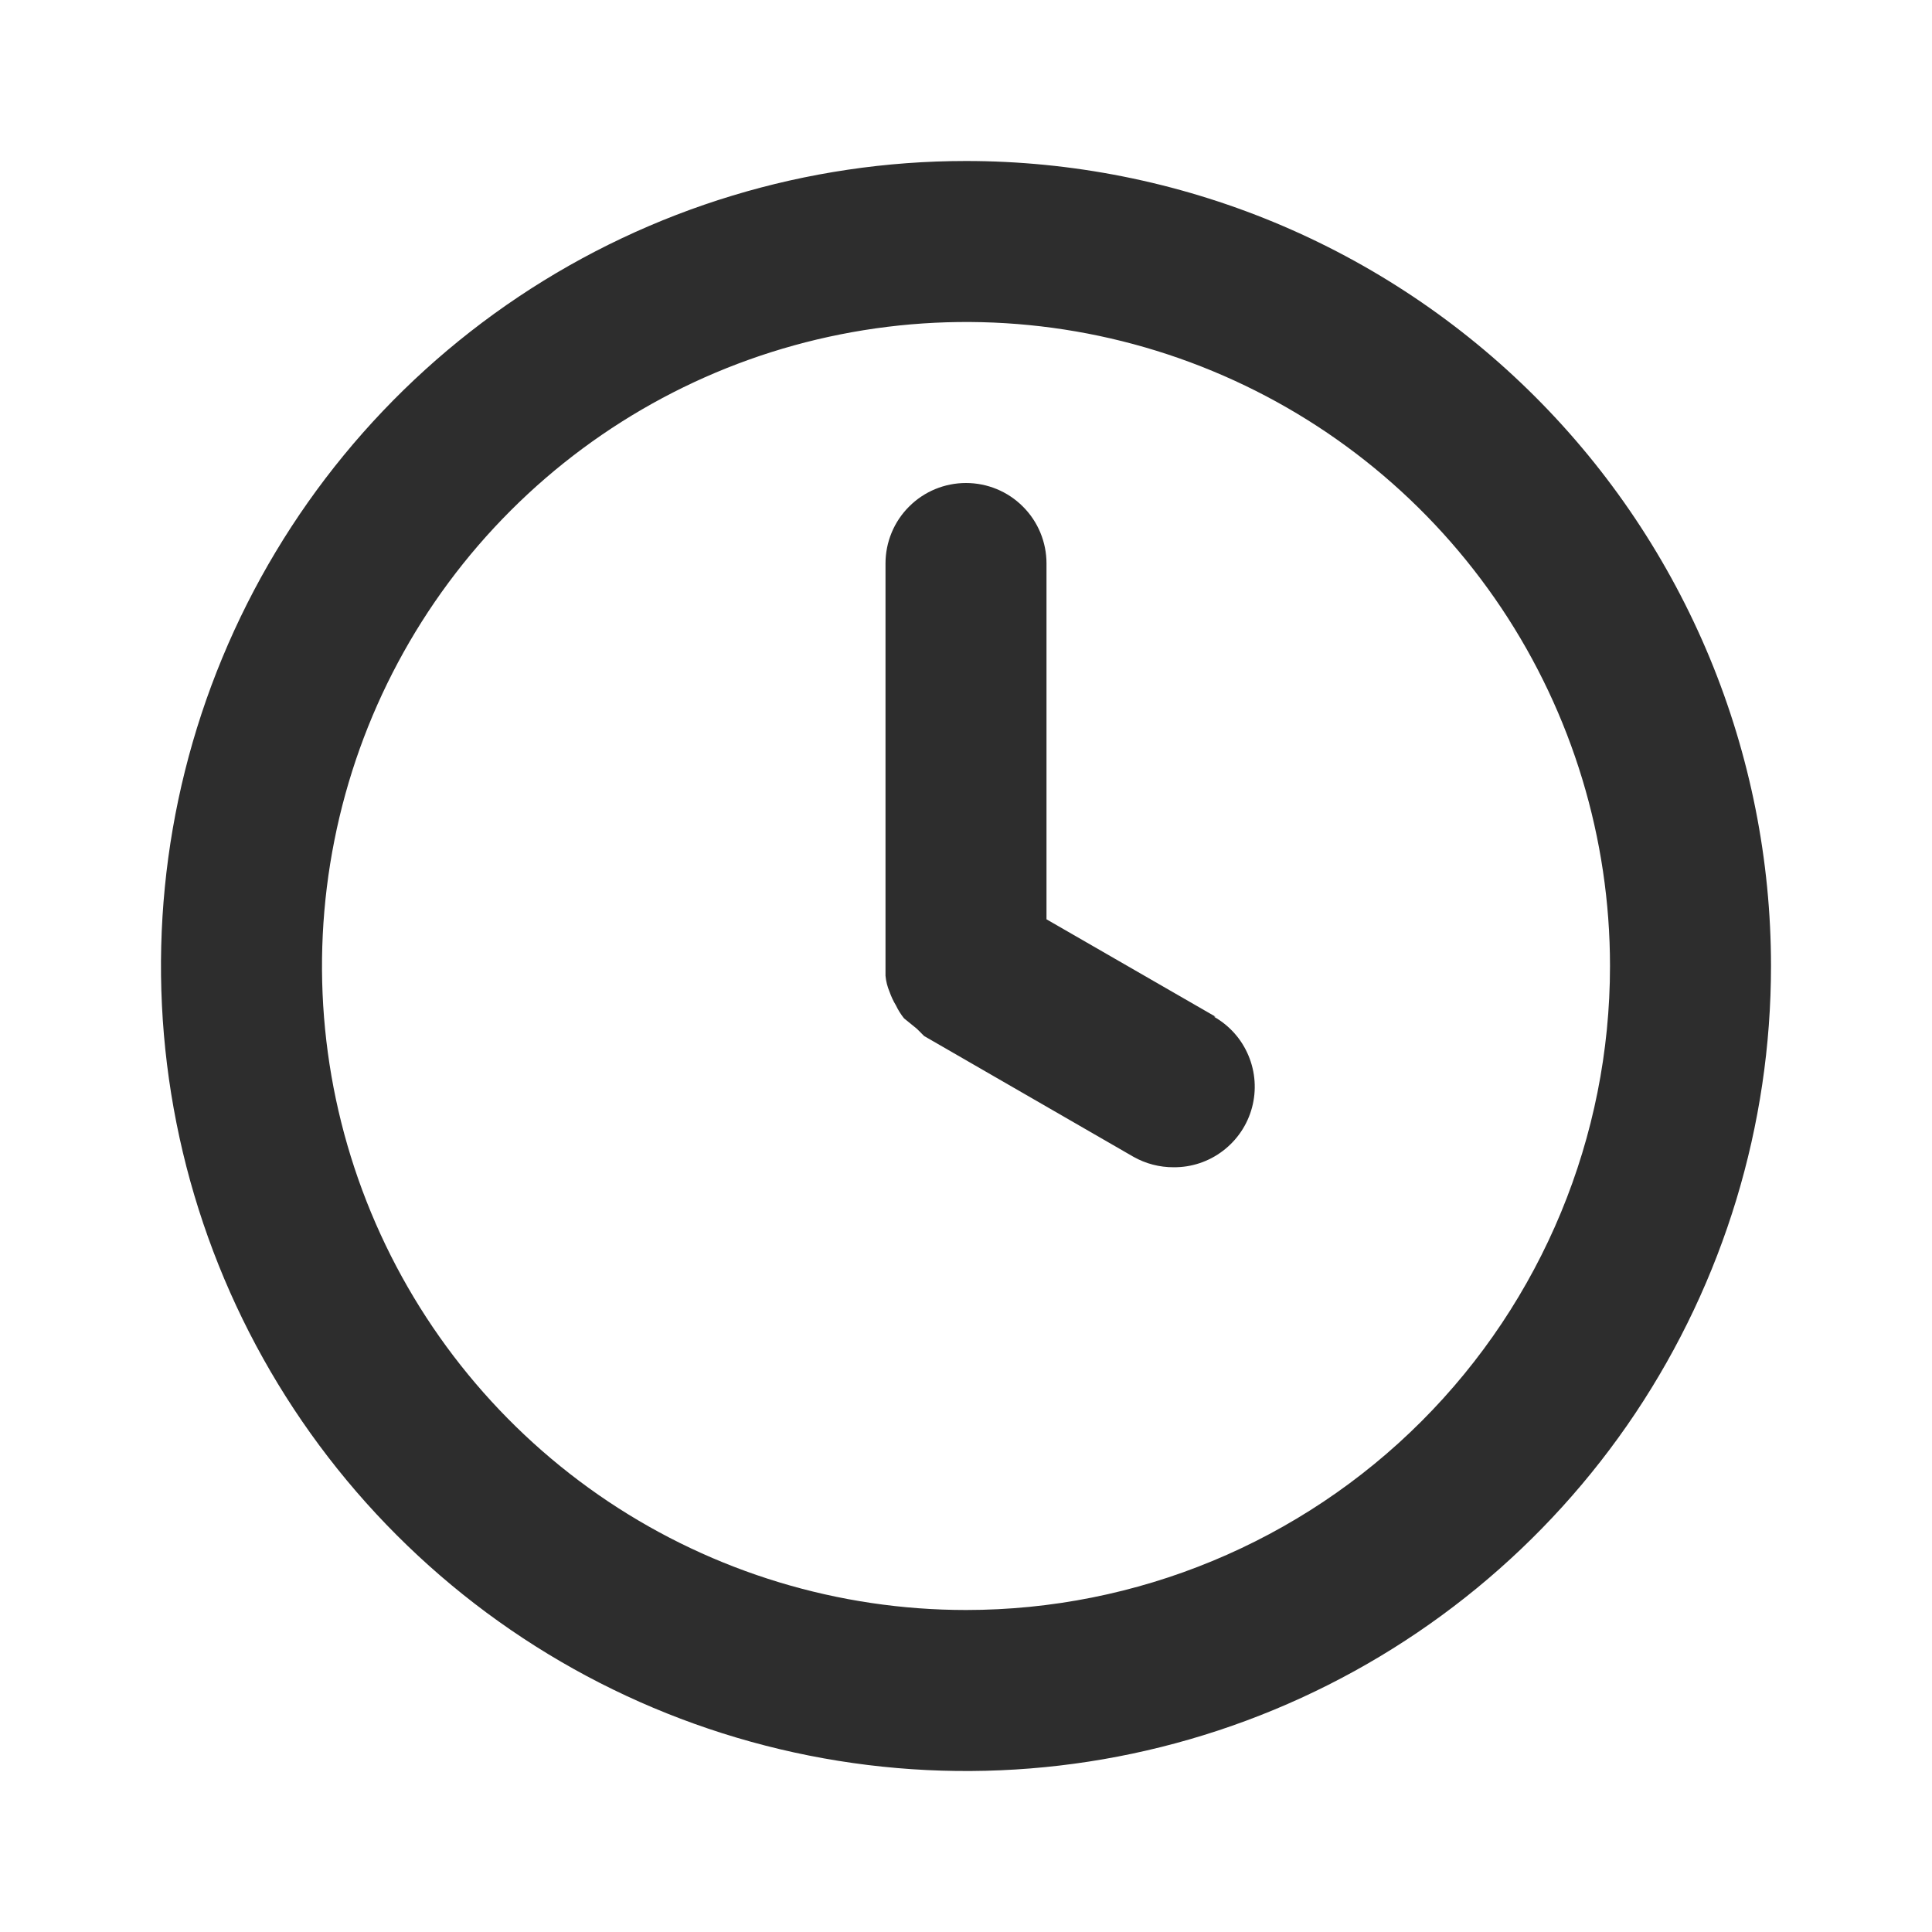
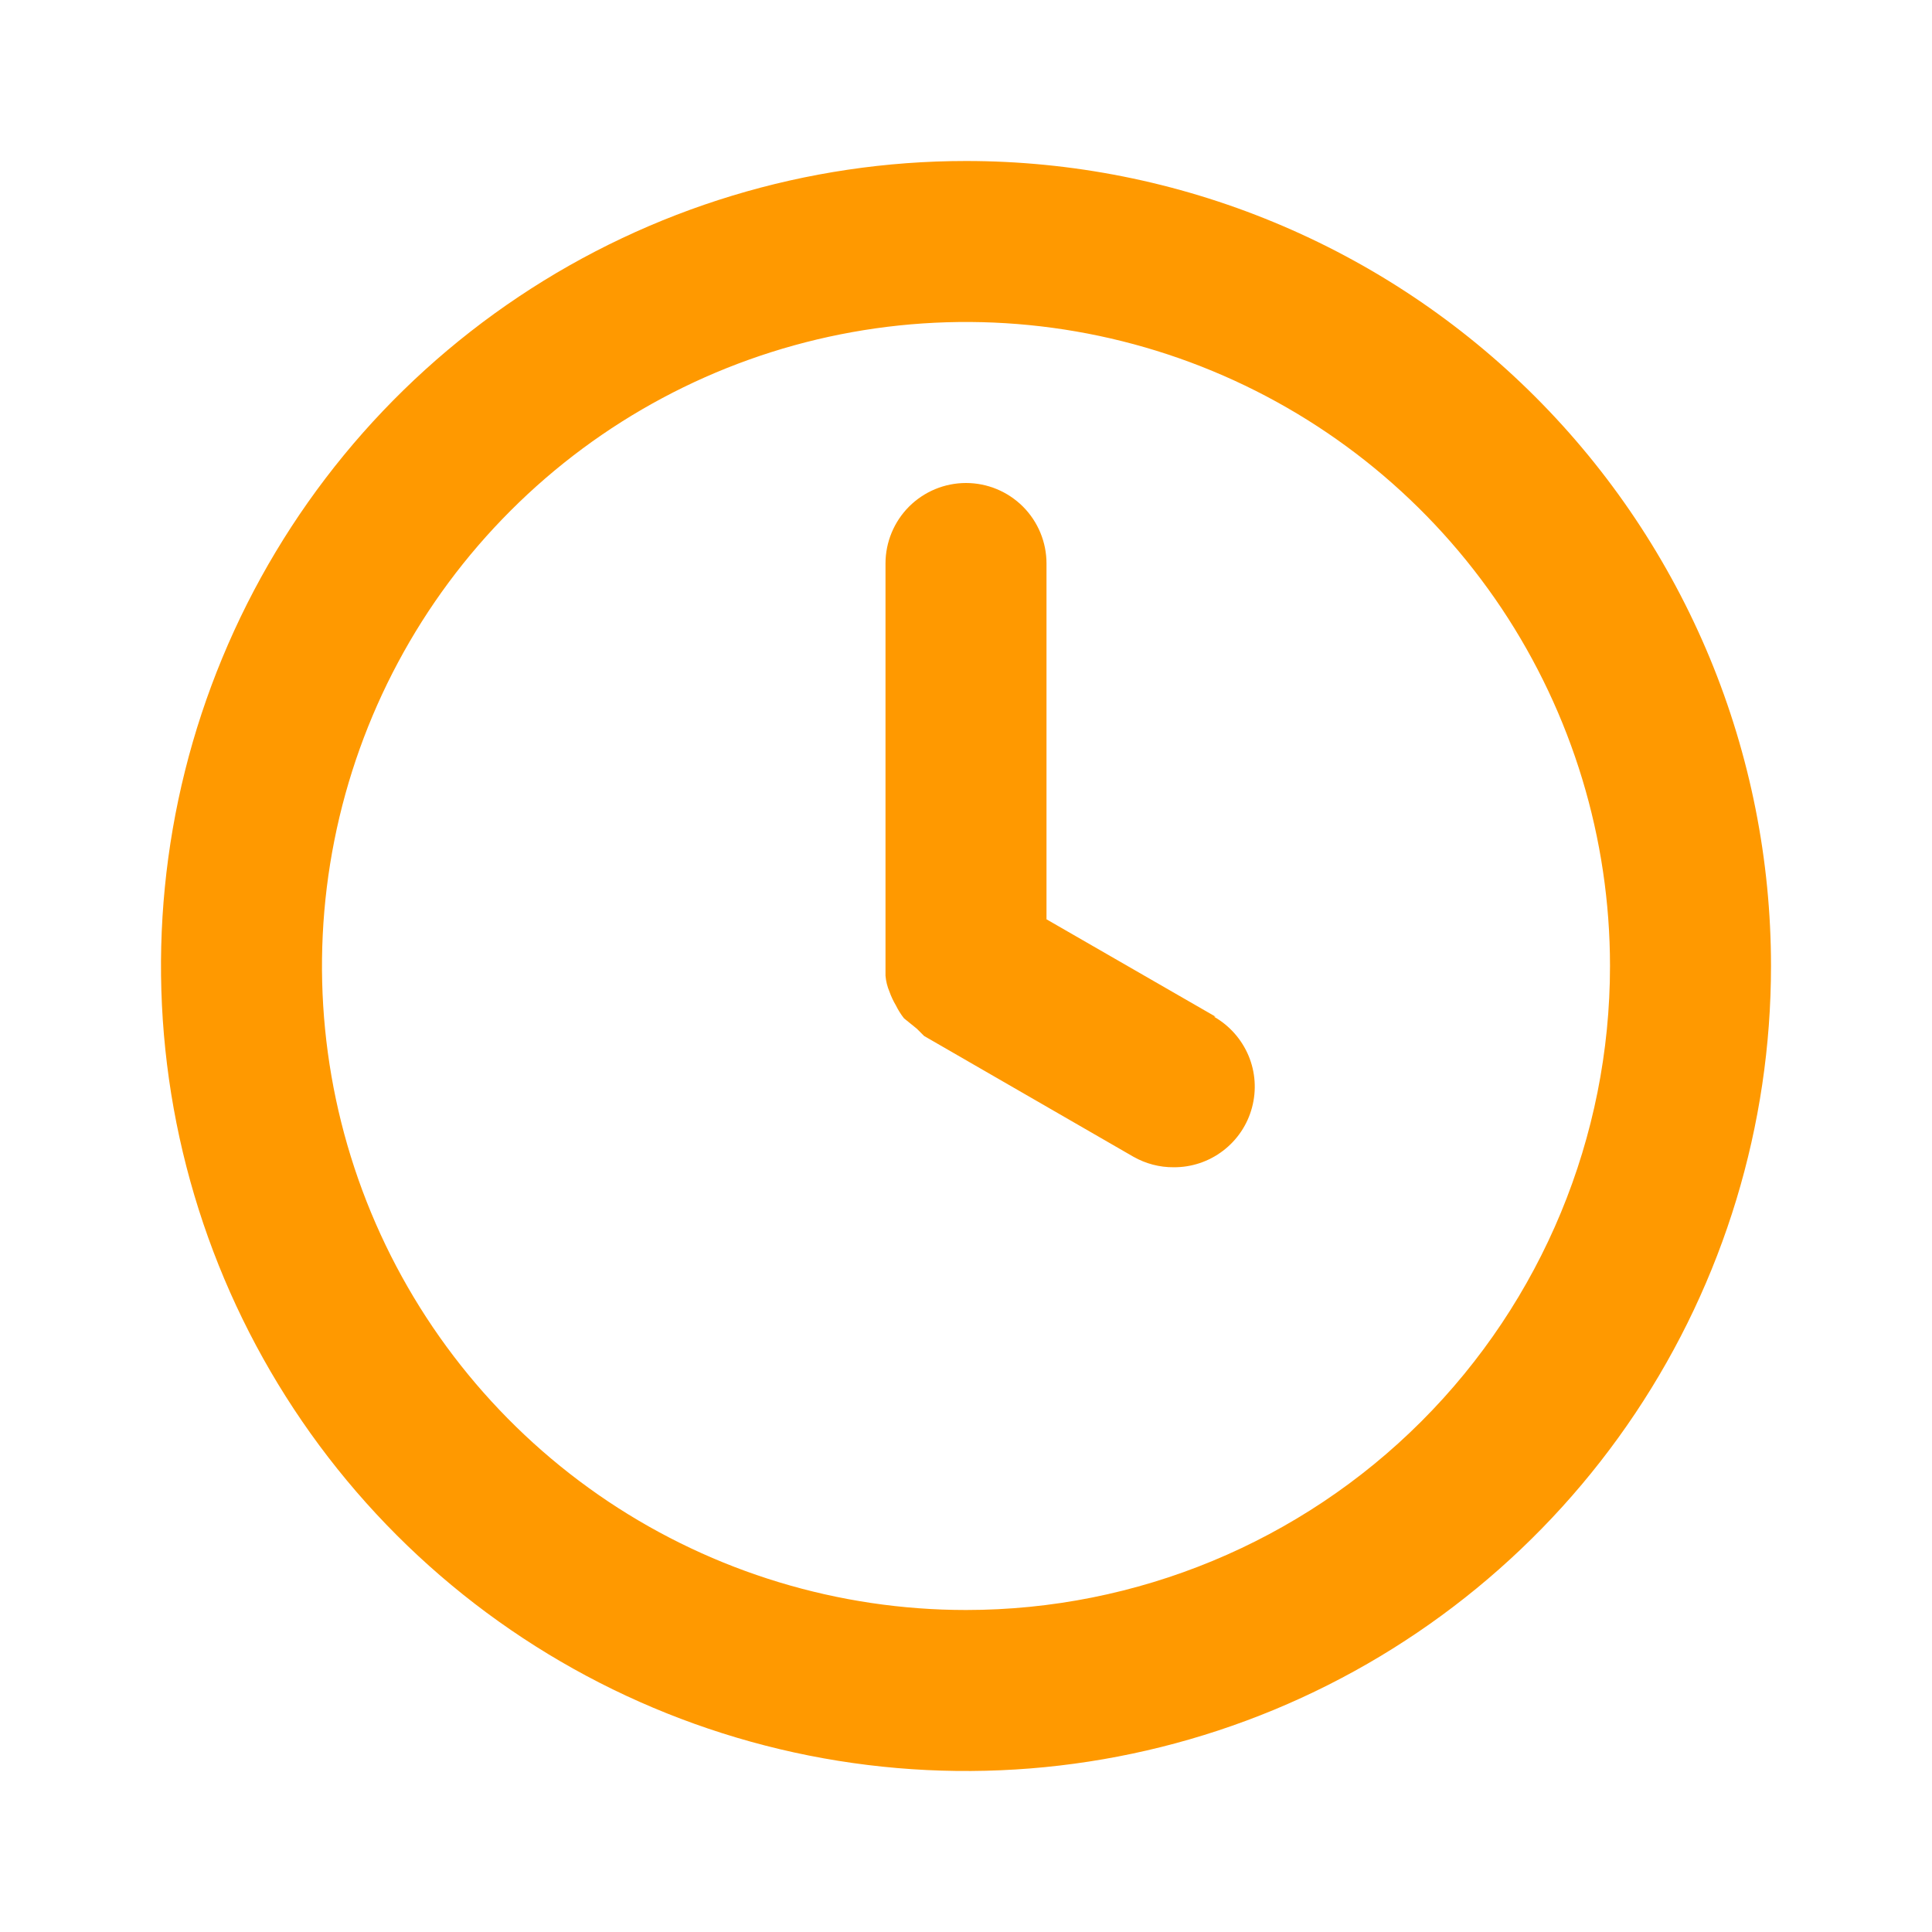
- <svg xmlns="http://www.w3.org/2000/svg" width="24" height="24" viewBox="0 0 24 24" fill="none">
-   <path d="M12 2C10.022 2 8.089 2.586 6.444 3.685C4.8 4.784 3.518 6.346 2.761 8.173C2.004 10 1.806 12.011 2.192 13.951C2.578 15.891 3.53 17.672 4.929 19.071C6.327 20.47 8.109 21.422 10.049 21.808C11.989 22.194 14 21.996 15.827 21.239C17.654 20.482 19.216 19.2 20.315 17.556C21.413 15.911 22 13.978 22 12C22 10.687 21.741 9.386 21.239 8.173C20.736 6.96 20 5.858 19.071 4.929C18.142 4 17.04 3.264 15.827 2.761C14.614 2.259 13.313 2 12 2ZM12 20C10.418 20 8.871 19.531 7.555 18.652C6.24 17.773 5.214 16.523 4.609 15.062C4.003 13.6 3.845 11.991 4.154 10.439C4.462 8.887 5.224 7.462 6.343 6.343C7.462 5.224 8.887 4.462 10.439 4.154C11.991 3.845 13.6 4.003 15.062 4.609C16.523 5.214 17.773 6.24 18.652 7.555C19.531 8.871 20 10.418 20 12C20 14.122 19.157 16.157 17.657 17.657C16.157 19.157 14.122 20 12 20ZM15.1 12.63L13 11.42V7C13 6.735 12.895 6.48 12.707 6.293C12.52 6.105 12.265 6 12 6C11.735 6 11.48 6.105 11.293 6.293C11.105 6.48 11 6.735 11 7V12C11 12 11 12.08 11 12.12C11.006 12.189 11.023 12.256 11.05 12.32C11.071 12.379 11.097 12.436 11.13 12.49C11.157 12.547 11.191 12.601 11.23 12.65L11.39 12.78L11.48 12.87L14.08 14.37C14.232 14.456 14.405 14.501 14.58 14.5C14.801 14.502 15.017 14.43 15.193 14.295C15.369 14.161 15.496 13.972 15.553 13.758C15.61 13.544 15.595 13.318 15.509 13.113C15.424 12.909 15.273 12.739 15.08 12.63H15.1Z" fill="#2D2D2D" />
+ <svg xmlns="http://www.w3.org/2000/svg" width="30" height="30" viewBox="0 0 30 30" fill="none">
+   <path d="M15 2.5C12.528 2.5 10.111 3.233 8.055 4.607C6 5.98 4.398 7.932 3.452 10.216C2.505 12.501 2.258 15.014 2.74 17.439C3.223 19.863 4.413 22.091 6.161 23.839C7.909 25.587 10.137 26.777 12.561 27.26C14.986 27.742 17.5 27.495 19.784 26.549C22.068 25.602 24.02 24 25.393 21.945C26.767 19.889 27.5 17.472 27.5 15C27.5 13.358 27.177 11.733 26.549 10.216C25.92 8.7 25 7.322 23.839 6.161C22.678 5 21.3 4.08 19.784 3.452C18.267 2.823 16.642 2.5 15 2.5ZM15 25C13.022 25 11.089 24.413 9.444 23.315C7.8 22.216 6.518 20.654 5.761 18.827C5.004 17 4.806 14.989 5.192 13.049C5.578 11.109 6.53 9.327 7.929 7.929C9.327 6.53 11.109 5.578 13.049 5.192C14.989 4.806 17 5.004 18.827 5.761C20.654 6.518 22.216 7.8 23.315 9.444C24.413 11.089 25 13.022 25 15C25 17.652 23.946 20.196 22.071 22.071C20.196 23.946 17.652 25 15 25ZM18.875 15.787L16.25 14.275V8.75C16.25 8.418 16.118 8.101 15.884 7.866C15.649 7.632 15.332 7.5 15 7.5C14.668 7.5 14.351 7.632 14.116 7.866C13.882 8.101 13.75 8.418 13.75 8.75V15C13.75 15 13.75 15.1 13.75 15.15C13.757 15.236 13.778 15.32 13.812 15.4C13.838 15.474 13.872 15.545 13.912 15.613C13.947 15.684 13.989 15.751 14.037 15.812L14.238 15.975L14.35 16.087L17.6 17.962C17.791 18.07 18.006 18.127 18.225 18.125C18.502 18.127 18.771 18.037 18.991 17.869C19.212 17.701 19.37 17.465 19.441 17.198C19.513 16.93 19.494 16.647 19.387 16.392C19.279 16.137 19.091 15.924 18.85 15.787H18.875Z" fill="#FF9900" />
</svg>
